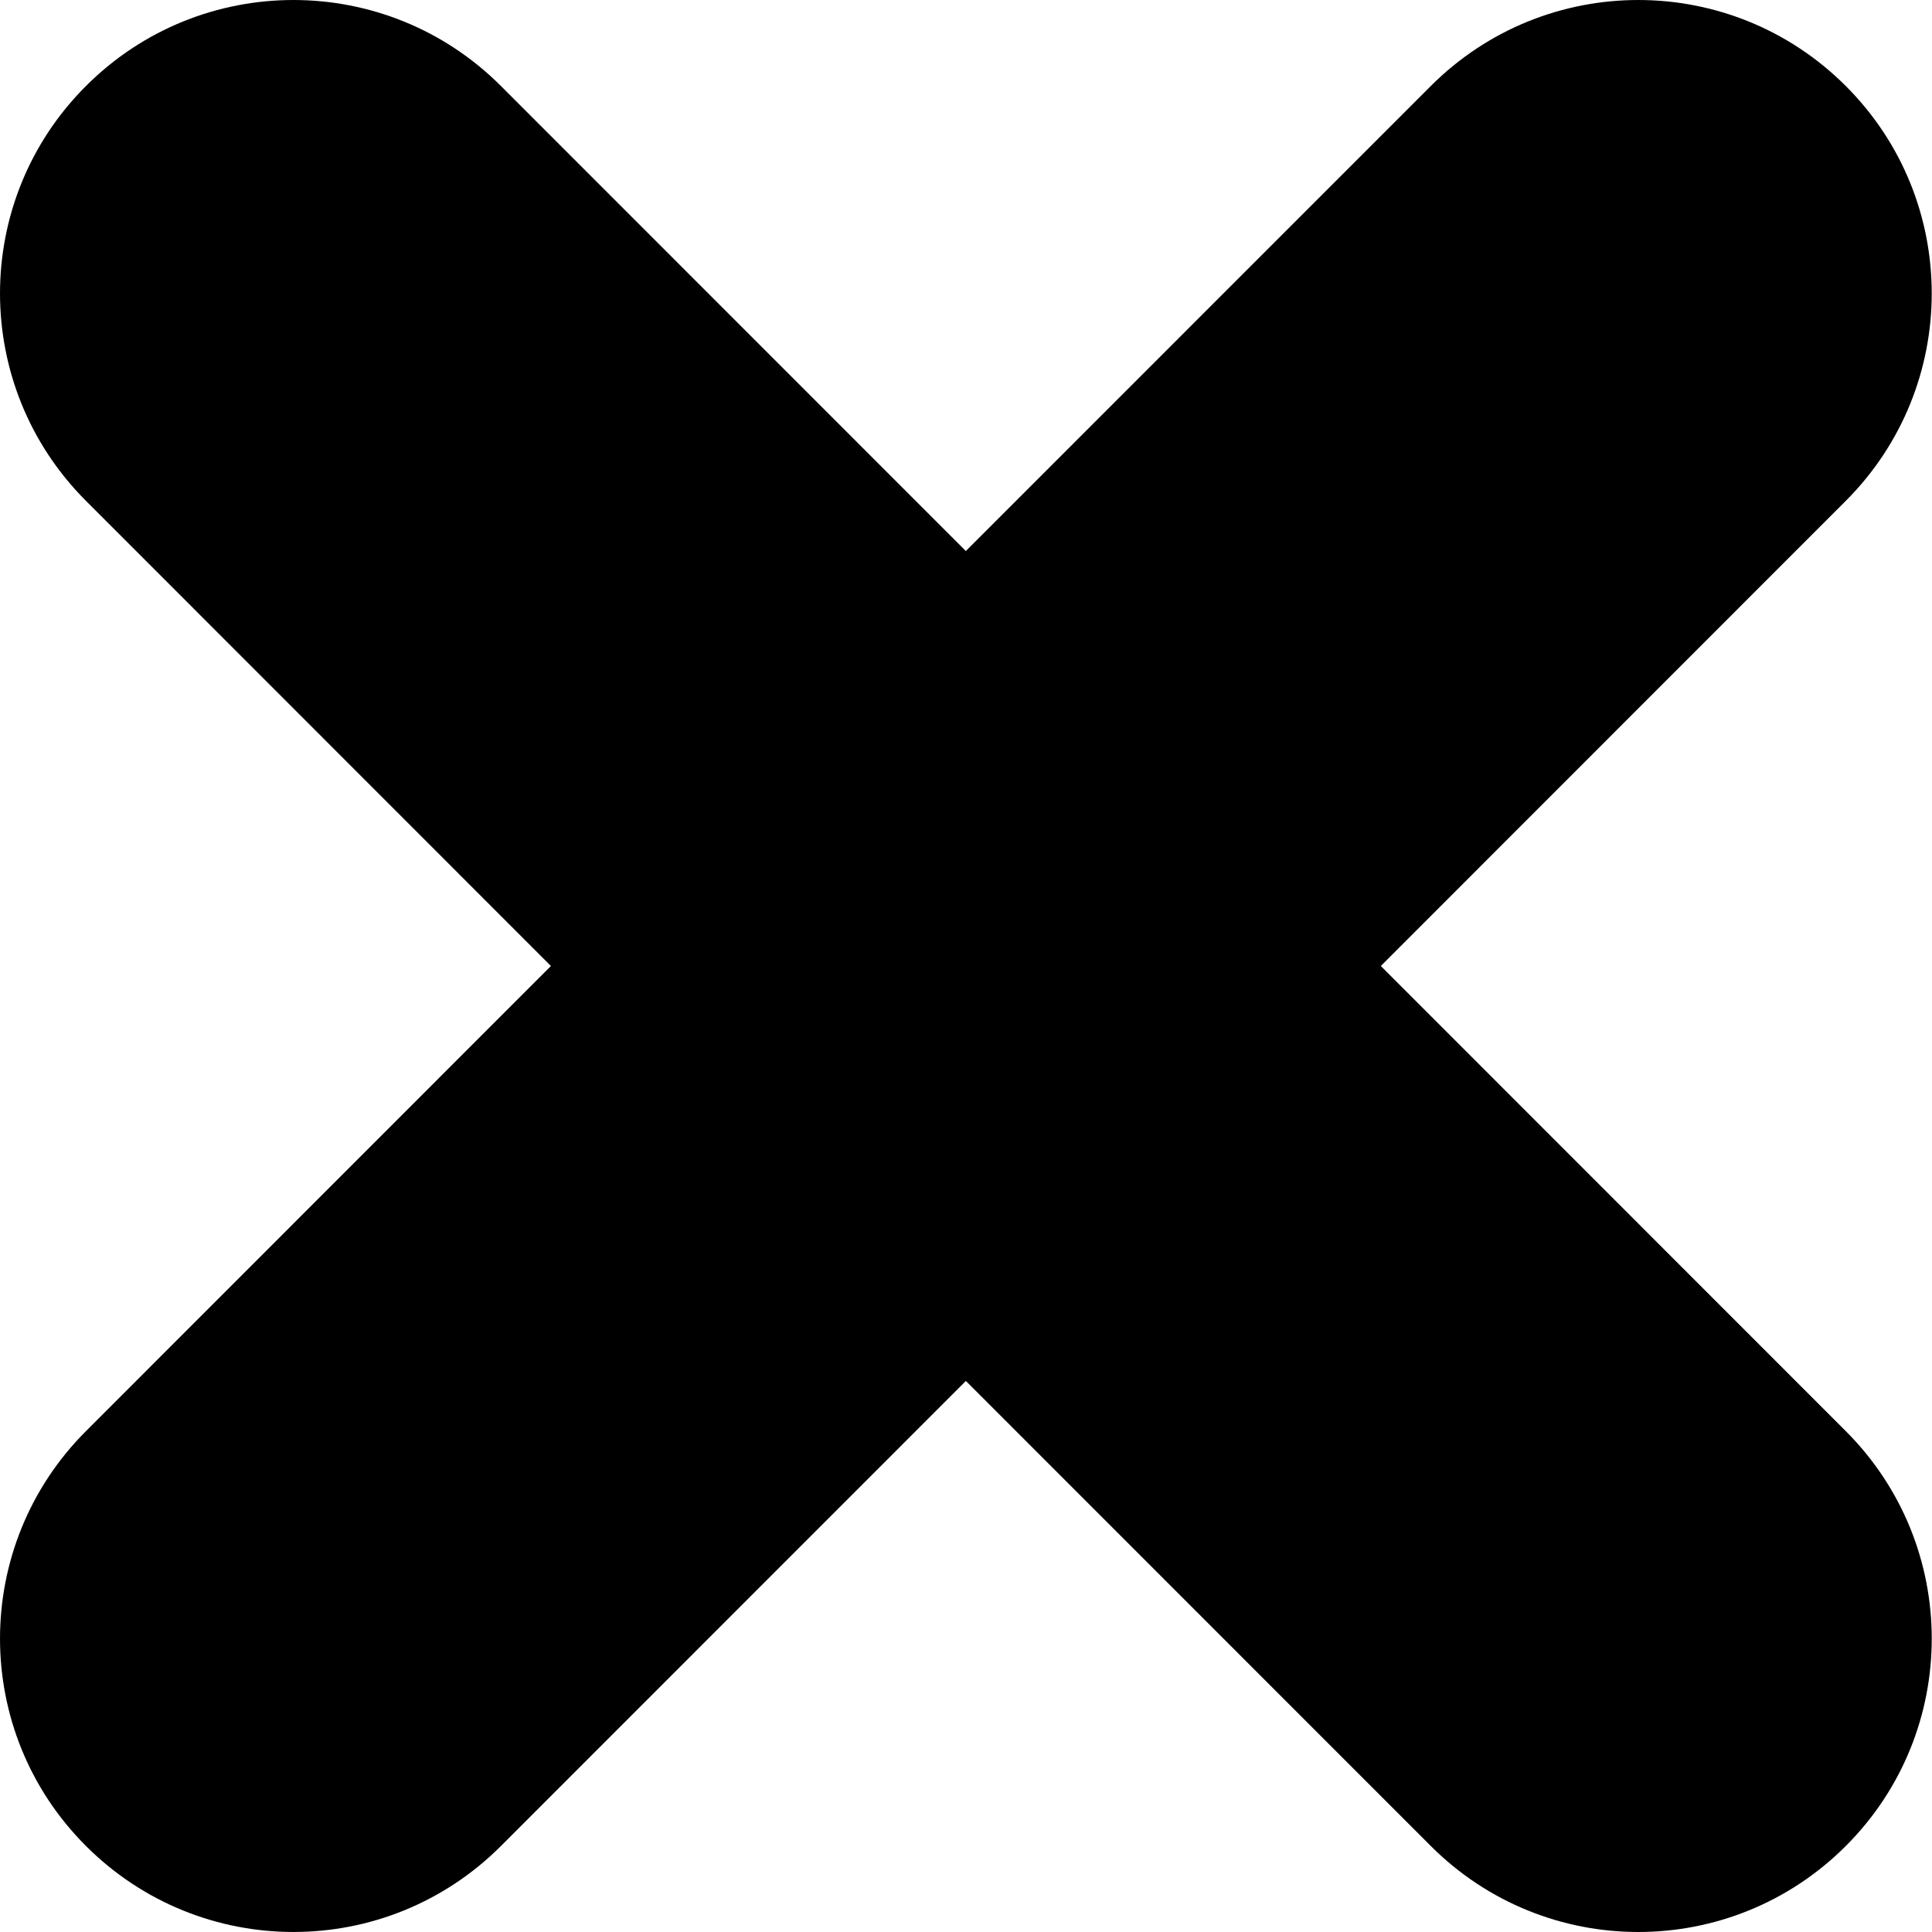
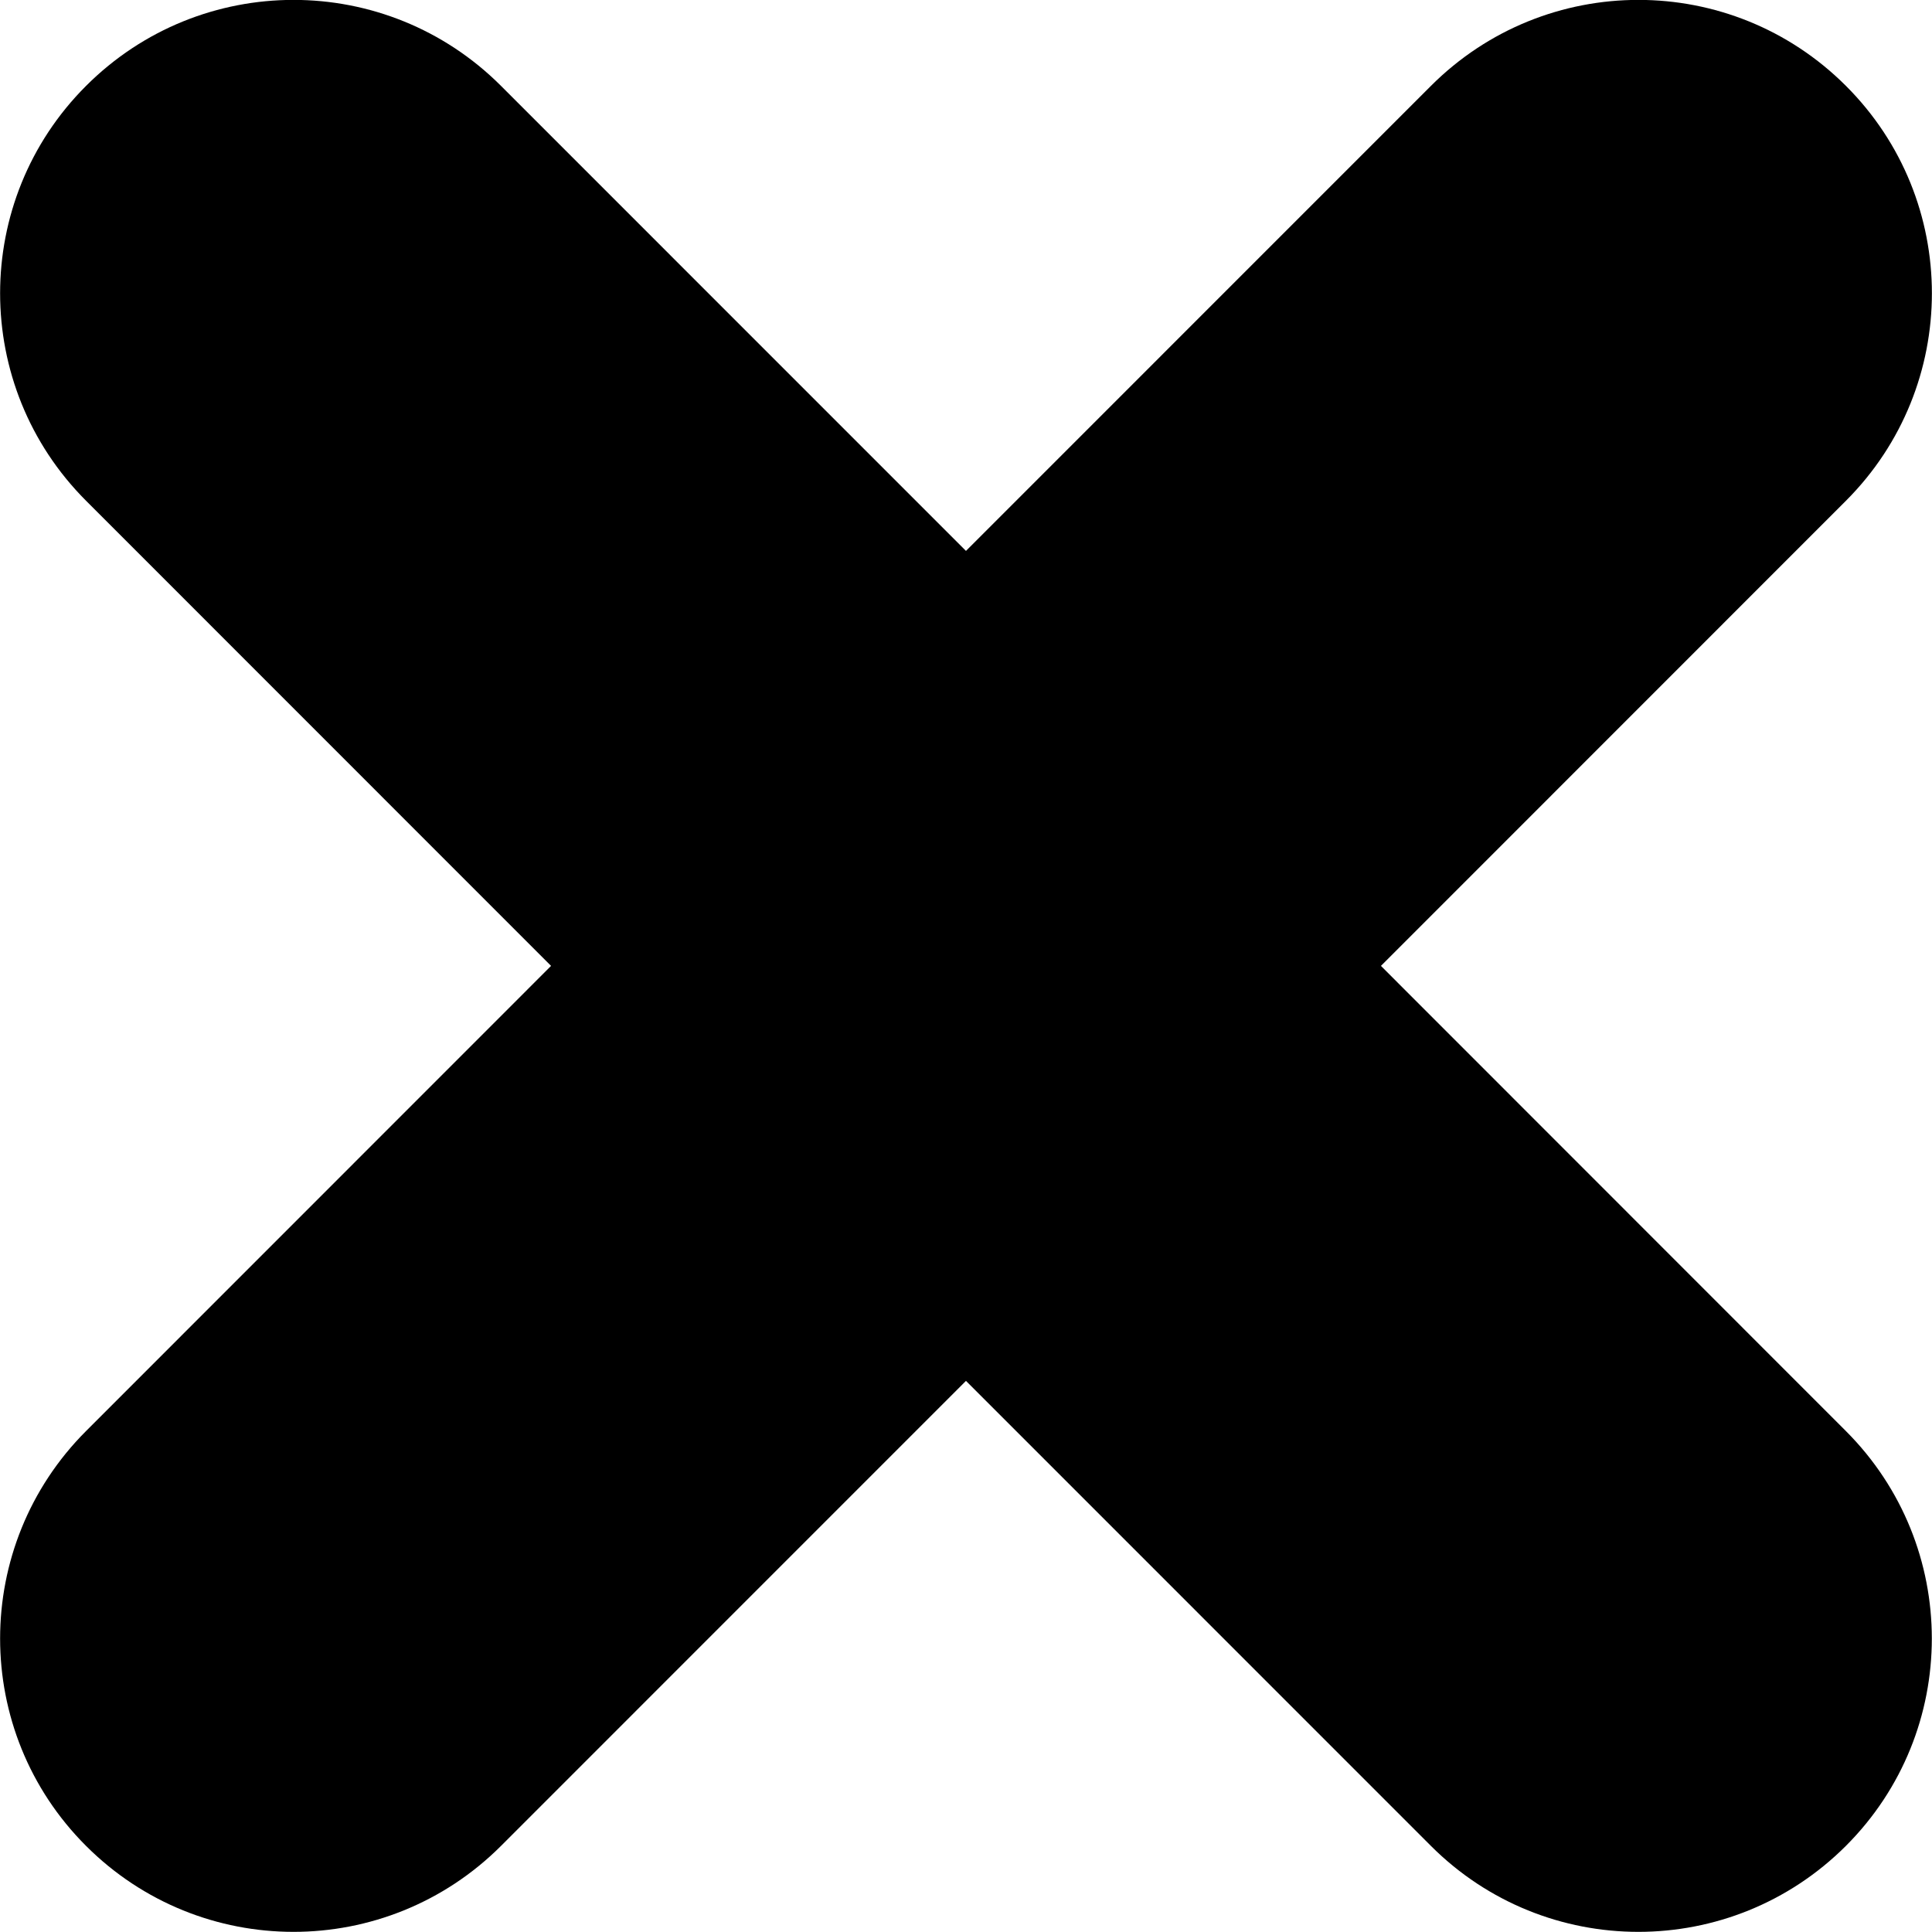
- <svg xmlns="http://www.w3.org/2000/svg" version="1.1" id="Capa_1" x="0px" y="0px" viewBox="0 0 104.842 104.856" xml:space="preserve" width="104.842" height="104.856">
-   <defs id="defs167">
- 	
- 	
- 	
- 	
- 	
- 
- 
- 
- 
- 
- 
- 
- 
- 
- 
- 
- 
- 
- 
- 
- </defs>
-   <path d="m 431.991,324.499 c 8.794,0 15.926,-7.132 15.926,-15.926 0,-8.794 -7.132,-15.926 -15.926,-15.926 h -100.859 v -143.334 h 100.859 c 8.794,0 15.926,-7.132 15.926,-15.926 0,-8.794 -7.132,-15.926 -15.926,-15.926 h -100.859 v -100.859 c 0,-8.796 -7.132,-15.926 -15.926,-15.926 -8.796,0 -15.926,7.13 -15.926,15.926 v 100.859 h -143.333 v -100.866 c 0,-8.794 -7.132,-15.926 -15.926,-15.926 -8.796,0 -15.926,7.132 -15.926,15.926 v 100.867 H 23.229 c -8.794,0 -15.926,7.132 -15.926,15.926 0,8.794 7.132,15.926 15.926,15.926 h 100.867 v 143.333 H 23.229 c -8.794,0 -15.926,7.132 -15.926,15.926 0,8.794 7.132,15.926 15.926,15.926 h 100.867 v 100.859 c 0,8.796 7.13,15.926 15.926,15.926 8.794,0 15.926,-7.13 15.926,-15.926 v -100.859 h 143.333 v 100.867 c 0,8.794 7.13,15.926 15.926,15.926 8.794,0 15.926,-7.132 15.926,-15.926 v -100.867 z m -276.044,-31.852 v -143.334 h 143.333 v 143.333 h -143.333 z" id="path122" />
-   <path d="m 27.186,100.19 25.235,-25.241 25.235,25.241 c 3.11,3.11 7.184,4.666 11.26,4.666 4.075,0 8.149,-1.556 11.26,-4.666 6.222,-6.213 6.222,-16.299 0,-22.519 l -25.234,-25.243 25.233,-25.243 c 6.222,-6.221 6.222,-16.306 0,-22.519 -6.221,-6.221 -16.299,-6.221 -22.519,0 L 52.42,29.907 27.186,4.666 c -6.221,-6.221 -16.299,-6.221 -22.519,0 -6.222,6.213 -6.222,16.299 0,22.519 l 25.233,25.243 -25.233,25.242 c -6.222,6.221 -6.222,16.307 0,22.519 3.11,3.11 7.184,4.666 11.26,4.666 4.075,0.001 8.149,-1.555 11.259,-4.665 z" id="path124" />
-   <path d="m 250.13,220.98 25.235,-25.243 c 6.221,-6.221 6.221,-16.307 0,-22.519 -6.222,-6.222 -16.3,-6.222 -22.521,0 l -25.235,25.241 -25.235,-25.241 c -6.221,-6.222 -16.299,-6.222 -22.519,0 -6.221,6.213 -6.221,16.299 0,22.519 l 25.235,25.243 -25.235,25.243 c -6.221,6.221 -6.221,16.307 0,22.519 3.11,3.11 7.186,4.666 11.26,4.666 4.075,0 8.149,-1.556 11.26,-4.666 l 25.235,-25.241 25.235,25.241 c 3.11,3.11 7.186,4.666 11.26,4.666 4.076,0 8.149,-1.556 11.261,-4.666 6.221,-6.213 6.221,-16.299 0,-22.519 z" id="path126" />
-   <path d="m 236.02,106.261 c 32.389,0 58.735,-26.346 58.735,-58.735 0,-32.389 -26.346,-58.735 -58.735,-58.735 -32.389,0 -58.735,26.346 -58.735,58.735 0,32.388 26.347,58.735 58.735,58.735 z m 0,-85.618 c 14.822,0 26.883,12.061 26.883,26.883 0,14.822 -12.061,26.883 -26.883,26.883 -14.822,0 -26.883,-12.061 -26.883,-26.883 0,-14.822 12.061,-26.883 26.883,-26.883 z" id="path128" />
-   <path d="m 396.228,332.119 c -32.389,0 -58.735,26.346 -58.735,58.735 0,32.389 26.346,58.735 58.735,58.735 32.388,0 58.735,-26.346 58.735,-58.735 0,-32.389 -26.347,-58.735 -58.735,-58.735 z m 0,85.618 c -14.822,0 -26.883,-12.061 -26.883,-26.883 0,-14.822 12.061,-26.883 26.883,-26.883 14.822,0 26.883,12.061 26.883,26.883 0,14.822 -12.061,26.883 -26.883,26.883 z" id="path130" />
+ <svg xmlns="http://www.w3.org/2000/svg" width="27.74mm" height="27.743mm" version="1.1" viewBox="0 0 27.74 27.743">
+   <g transform="translate(-138.43 -135.39)">
+     <path d="m158.26 149.26 6.677-6.679c1.646-1.646 1.646-4.315 0-5.958-1.646-1.646-4.313-1.646-5.959 0l-6.677 6.678-6.677-6.678c-1.646-1.646-4.312-1.646-5.958 0-1.646 1.644-1.646 4.312 0 5.958l6.677 6.679-6.677 6.679c-1.646 1.646-1.646 4.315 0 5.958 0.823 0.823 1.901 1.234 2.979 1.234 1.078 0 2.156-0.412 2.979-1.234l6.677-6.678 6.677 6.678c0.823 0.823 1.901 1.234 2.979 1.234 1.078 0 2.156-0.412 2.979-1.234 1.646-1.644 1.646-4.312 0-5.958z" stroke-width=".265" />
+   </g>
</svg>
